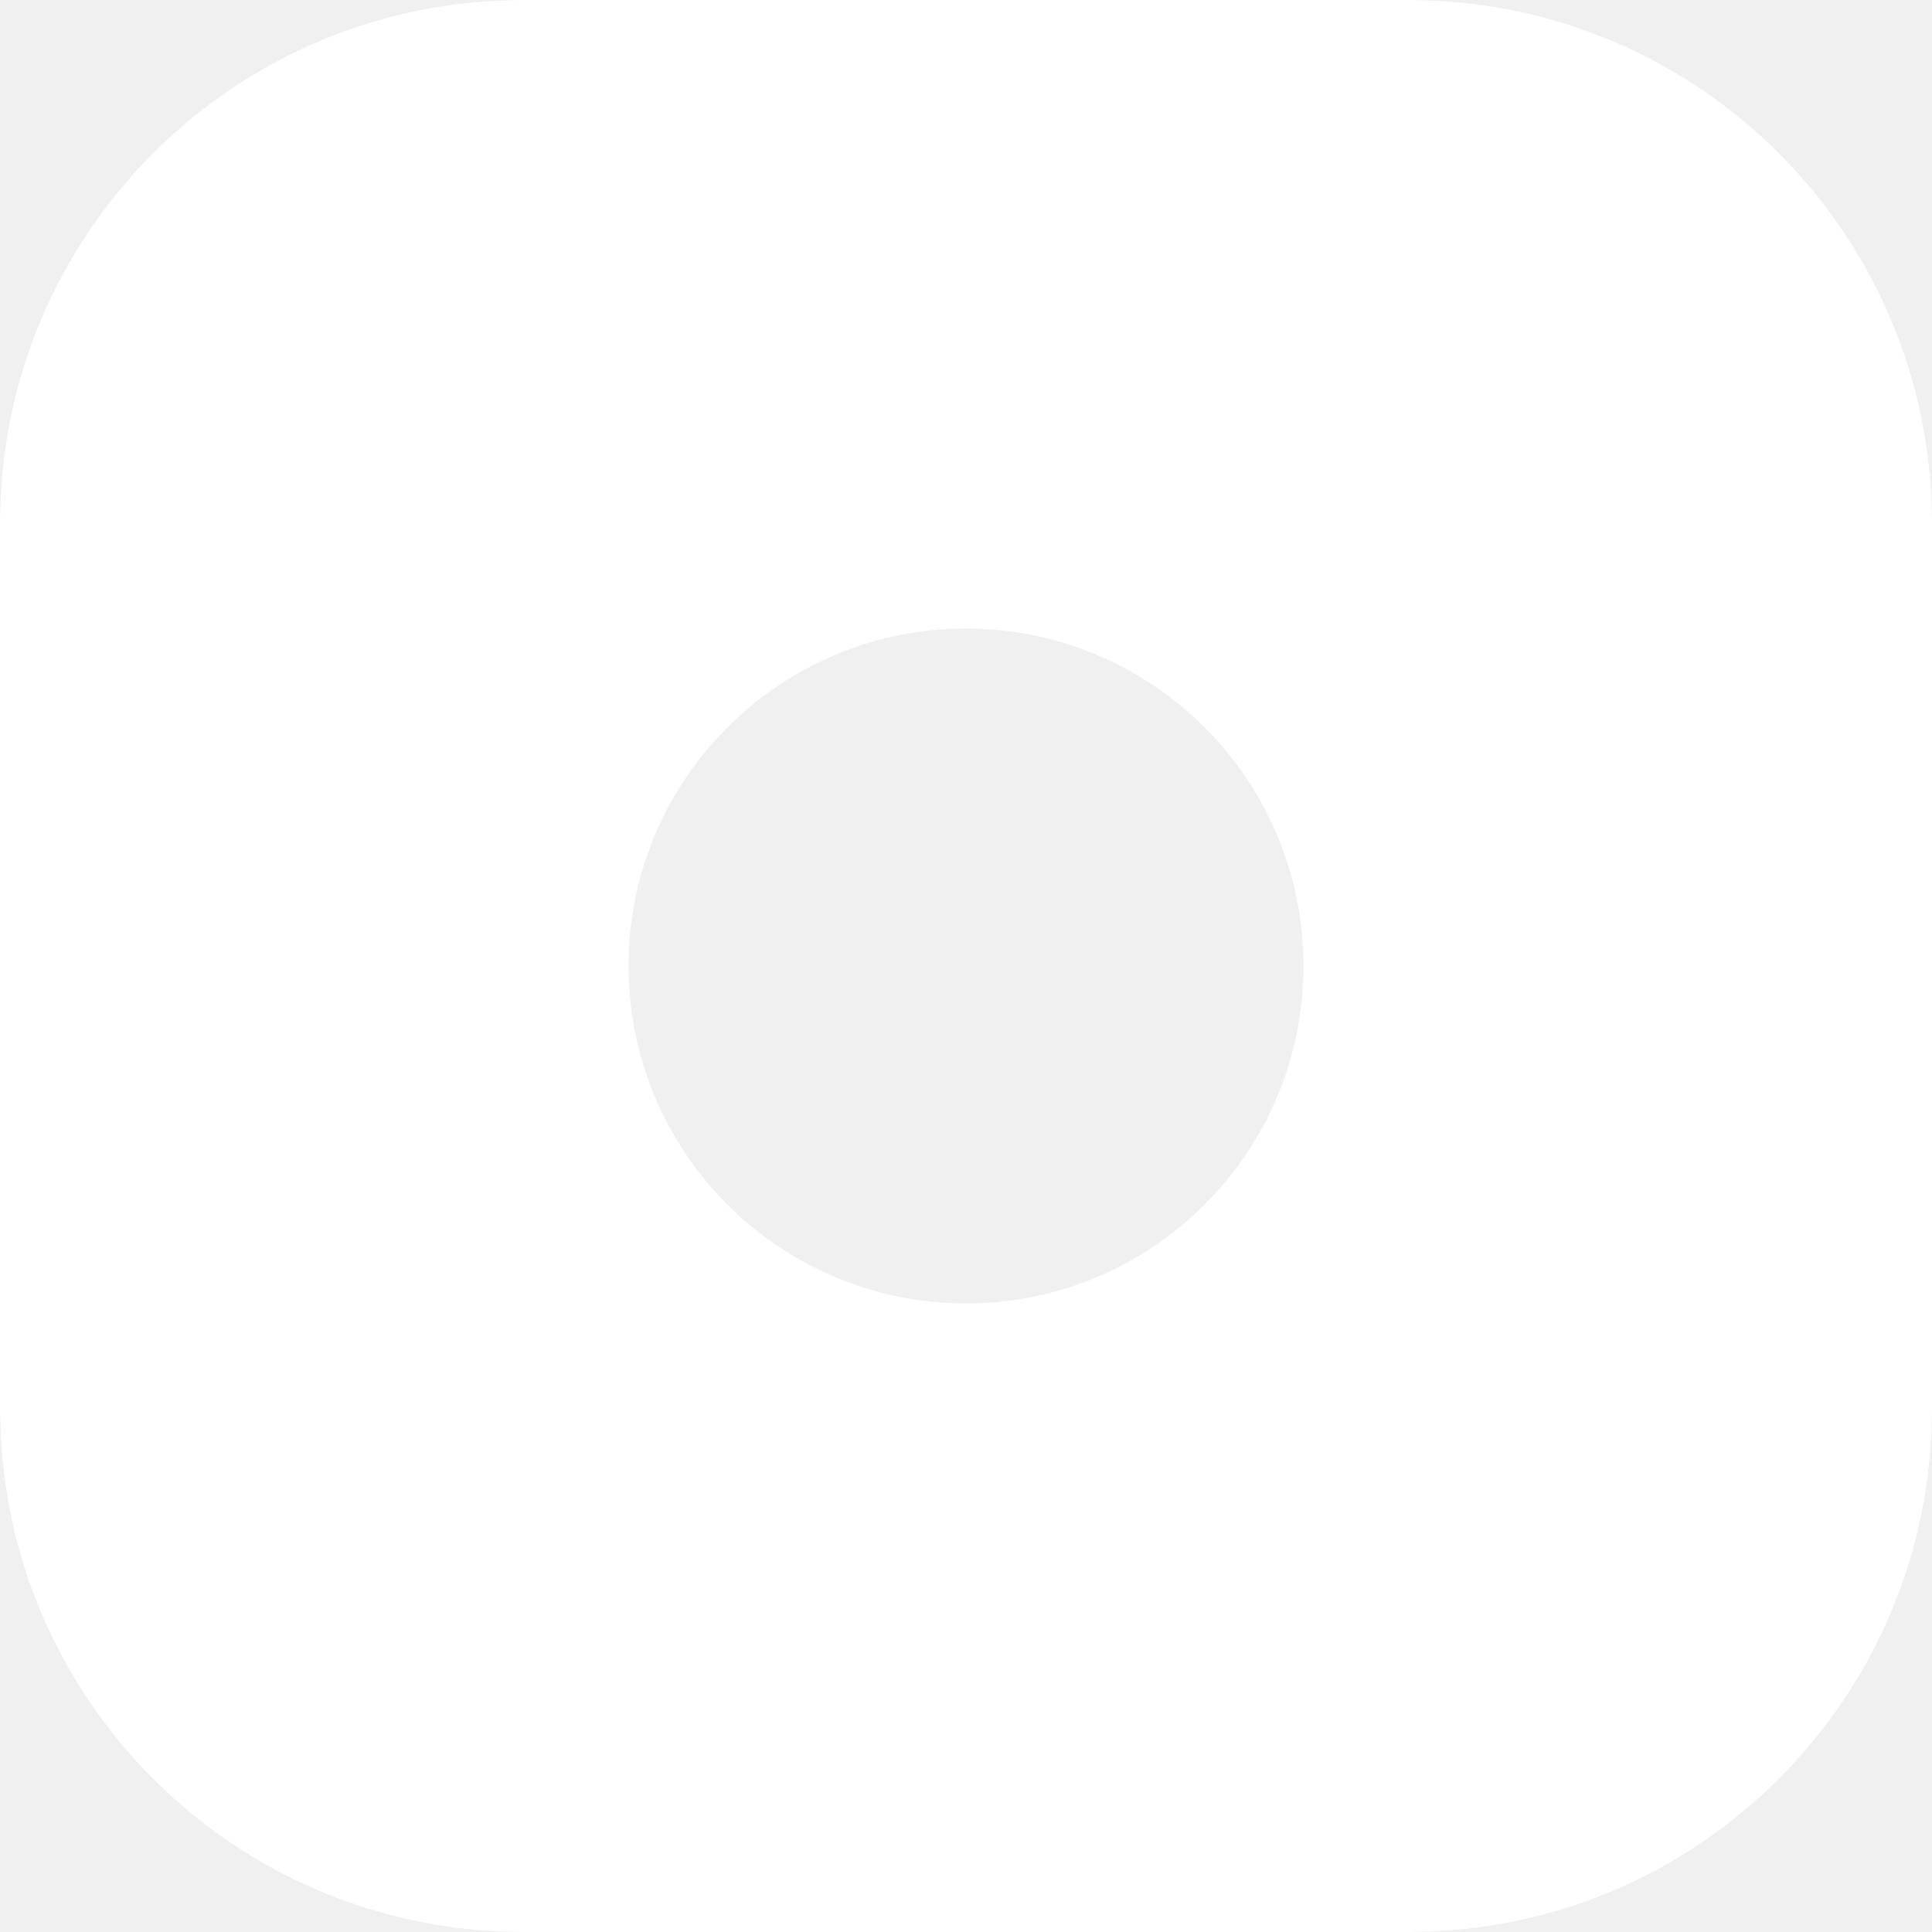
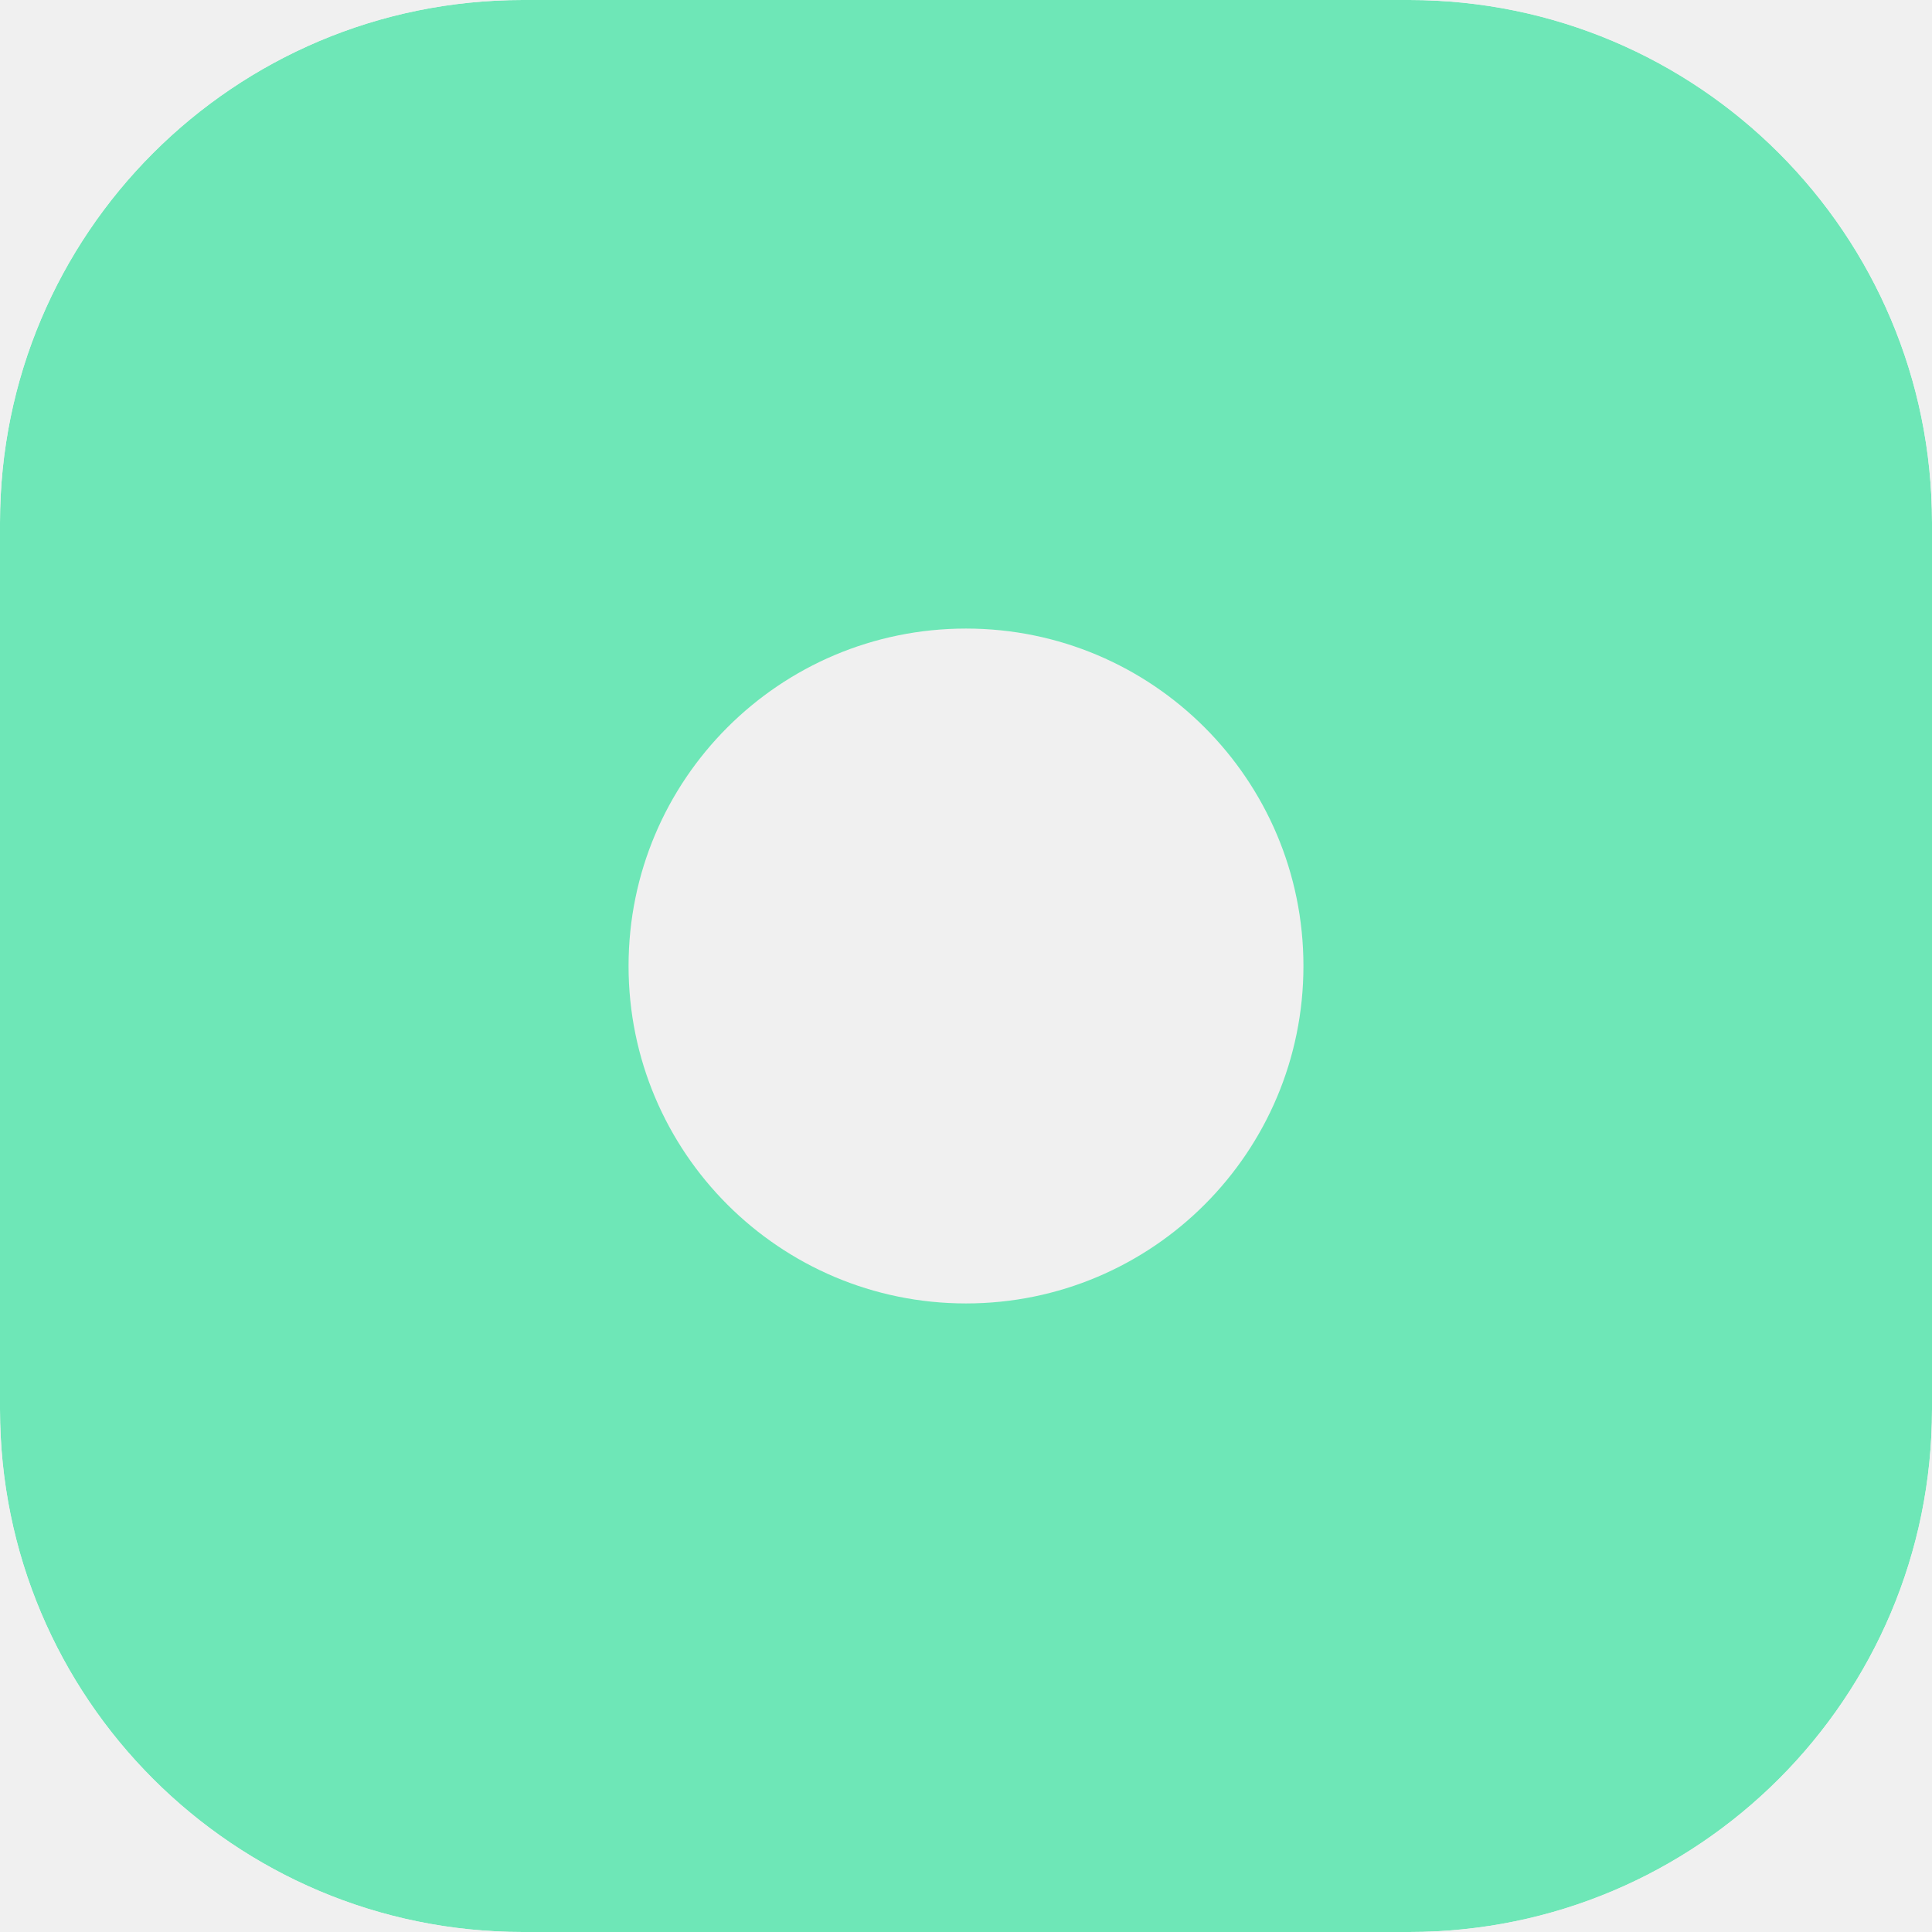
<svg xmlns="http://www.w3.org/2000/svg" viewBox="0 0 292 292" role="img" aria-label="OSSR">
  <mask id="ossr-cutout">
    <rect width="292" height="292" fill="white" rx="79" />
    <circle cx="146" cy="146" r="51" fill="black" />
  </mask>
-   <rect width="292" height="292" fill="white" rx="79" mask="url(#ossr-cutout)" />
+   <rect width="292" height="292" fill="#6ee7b7" rx="79" mask="url(#ossr-cutout)" />
</svg>
